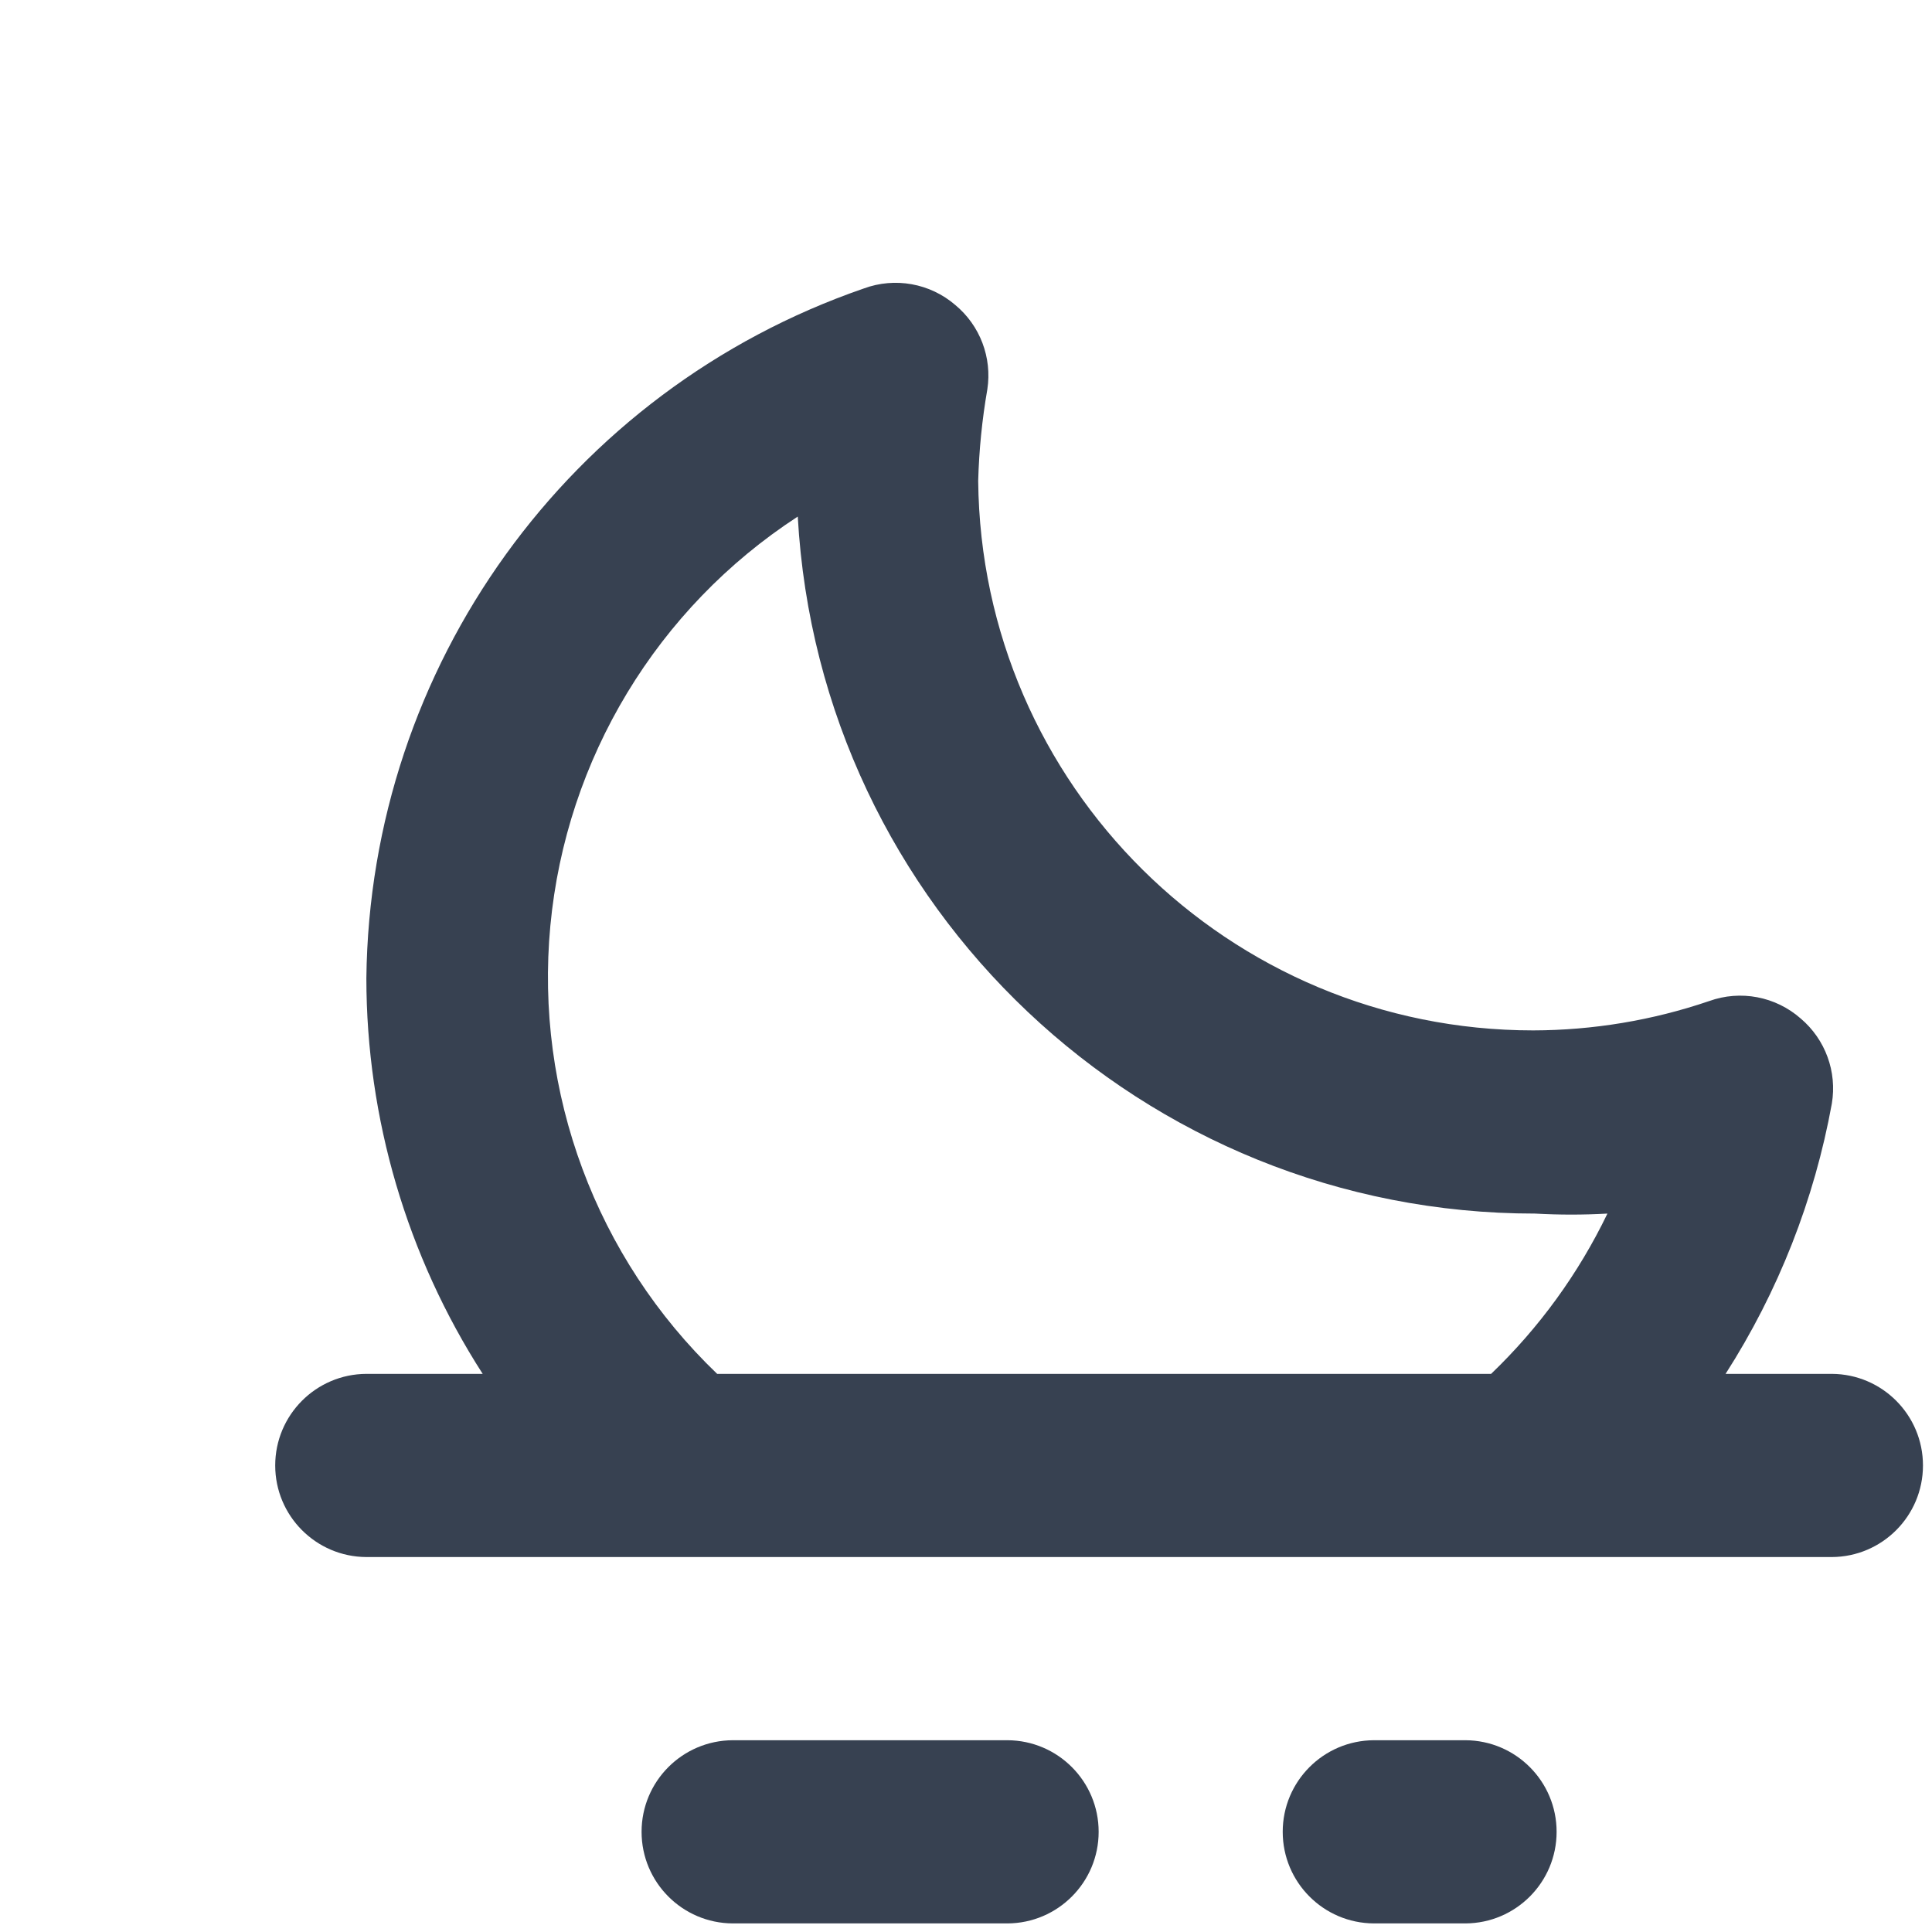
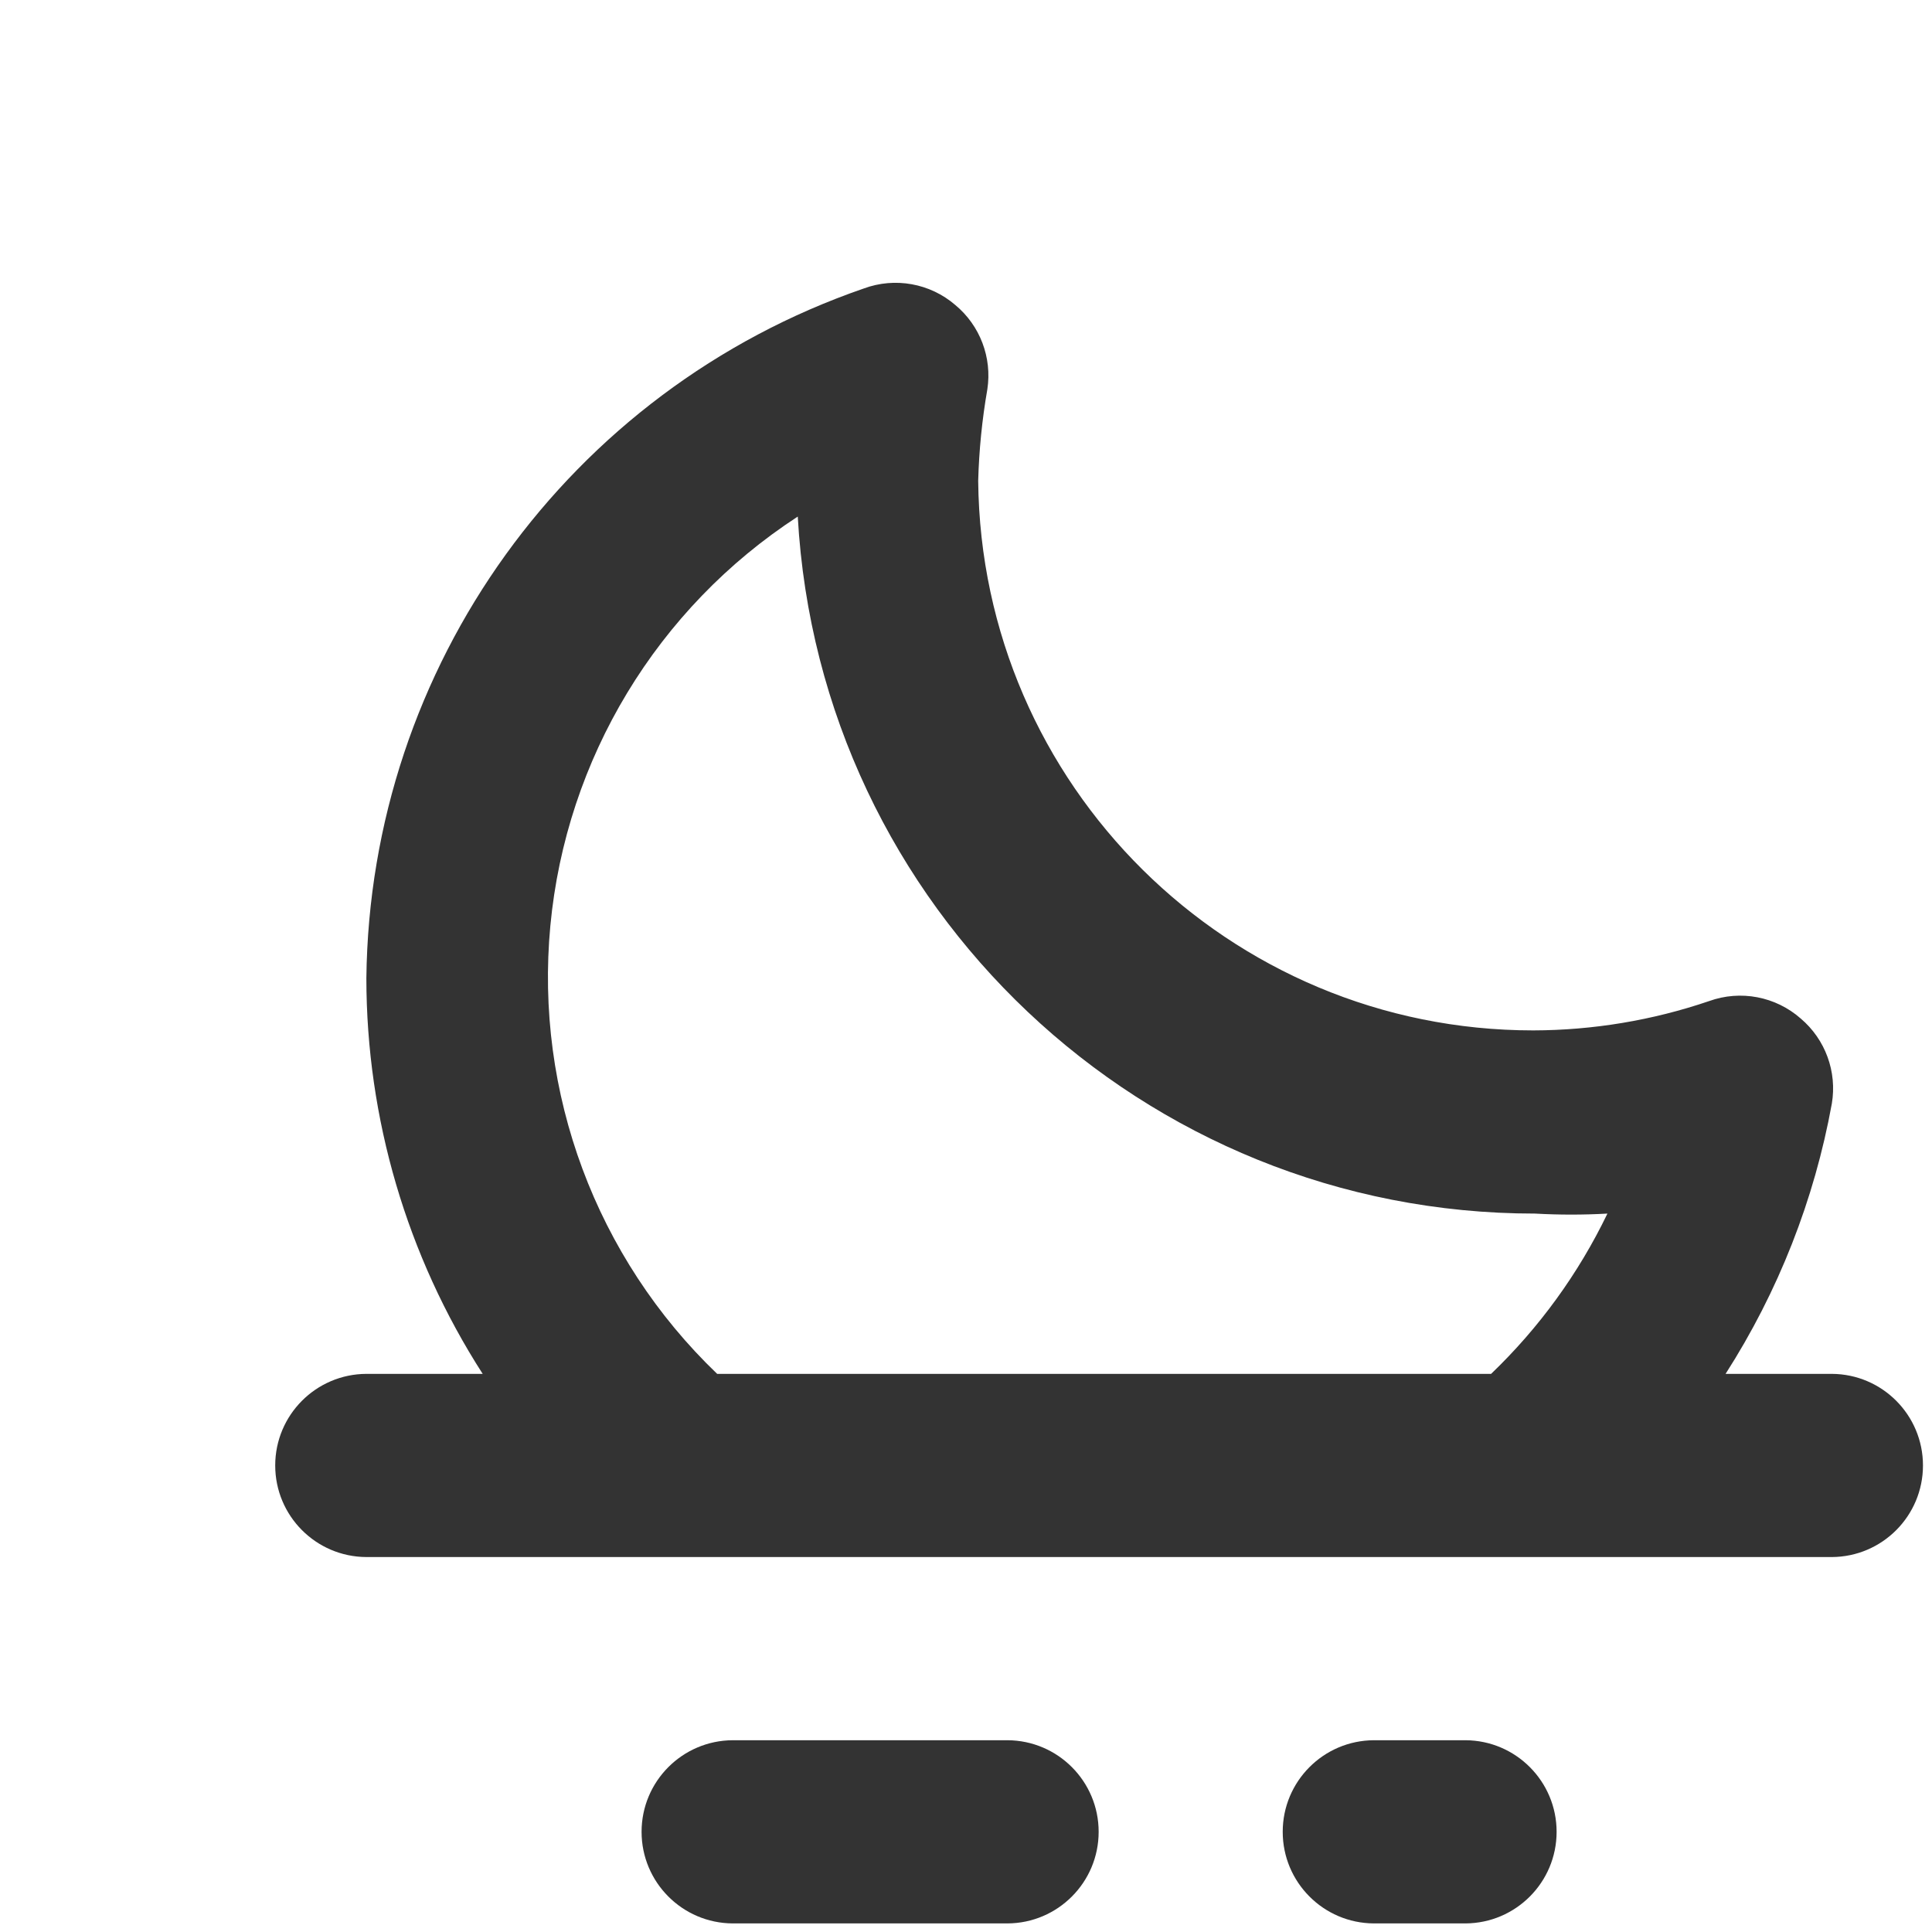
<svg xmlns="http://www.w3.org/2000/svg" t="1682997478269" class="icon" viewBox="0 0 900 900" version="1.1" p-id="3684" width="200" height="200">
-   <path d="M469.333 810.667H341.333a42.667 42.667 0 0 0 0 85.333h128a42.667 42.667 0 0 0 0-85.333z m384-170.667h-49.493A349.013 349.013 0 0 0 853.333 514.133a42.667 42.667 0 0 0-14.507-39.68 42.667 42.667 0 0 0-42.667-8.107 256 256 0 0 1-81.92 13.653 258.56 258.56 0 0 1-258.56-256 295.68 295.68 0 0 1 4.267-42.667 42.667 42.667 0 0 0-14.933-39.253 42.667 42.667 0 0 0-42.667-7.68A343.893 343.893 0 0 0 170.667 455.68 341.333 341.333 0 0 0 224.853 640H170.667a42.667 42.667 0 0 0 0 85.333h682.667a42.667 42.667 0 0 0 0-85.333z m-158.72 0H334.08a256 256 0 0 1 37.547-399.36 343.893 343.893 0 0 0 343.467 324.693 298.667 298.667 0 0 0 33.707 0A259.413 259.413 0 0 1 694.613 640zM682.667 810.667h-42.667a42.667 42.667 0 0 0 0 85.333h42.667a42.667 42.667 0 0 0 0-85.333z" p-id="3685" fill="#374151" />
+   <path d="M469.333 810.667H341.333a42.667 42.667 0 0 0 0 85.333h128a42.667 42.667 0 0 0 0-85.333z m384-170.667h-49.493A349.013 349.013 0 0 0 853.333 514.133a42.667 42.667 0 0 0-14.507-39.68 42.667 42.667 0 0 0-42.667-8.107 256 256 0 0 1-81.92 13.653 258.56 258.56 0 0 1-258.56-256 295.68 295.68 0 0 1 4.267-42.667 42.667 42.667 0 0 0-14.933-39.253 42.667 42.667 0 0 0-42.667-7.68A343.893 343.893 0 0 0 170.667 455.68 341.333 341.333 0 0 0 224.853 640H170.667a42.667 42.667 0 0 0 0 85.333h682.667a42.667 42.667 0 0 0 0-85.333z m-158.72 0H334.08a256 256 0 0 1 37.547-399.36 343.893 343.893 0 0 0 343.467 324.693 298.667 298.667 0 0 0 33.707 0A259.413 259.413 0 0 1 694.613 640zM682.667 810.667h-42.667a42.667 42.667 0 0 0 0 85.333h42.667a42.667 42.667 0 0 0 0-85.333z" p-id="3685" fill="#333333" />
</svg>
